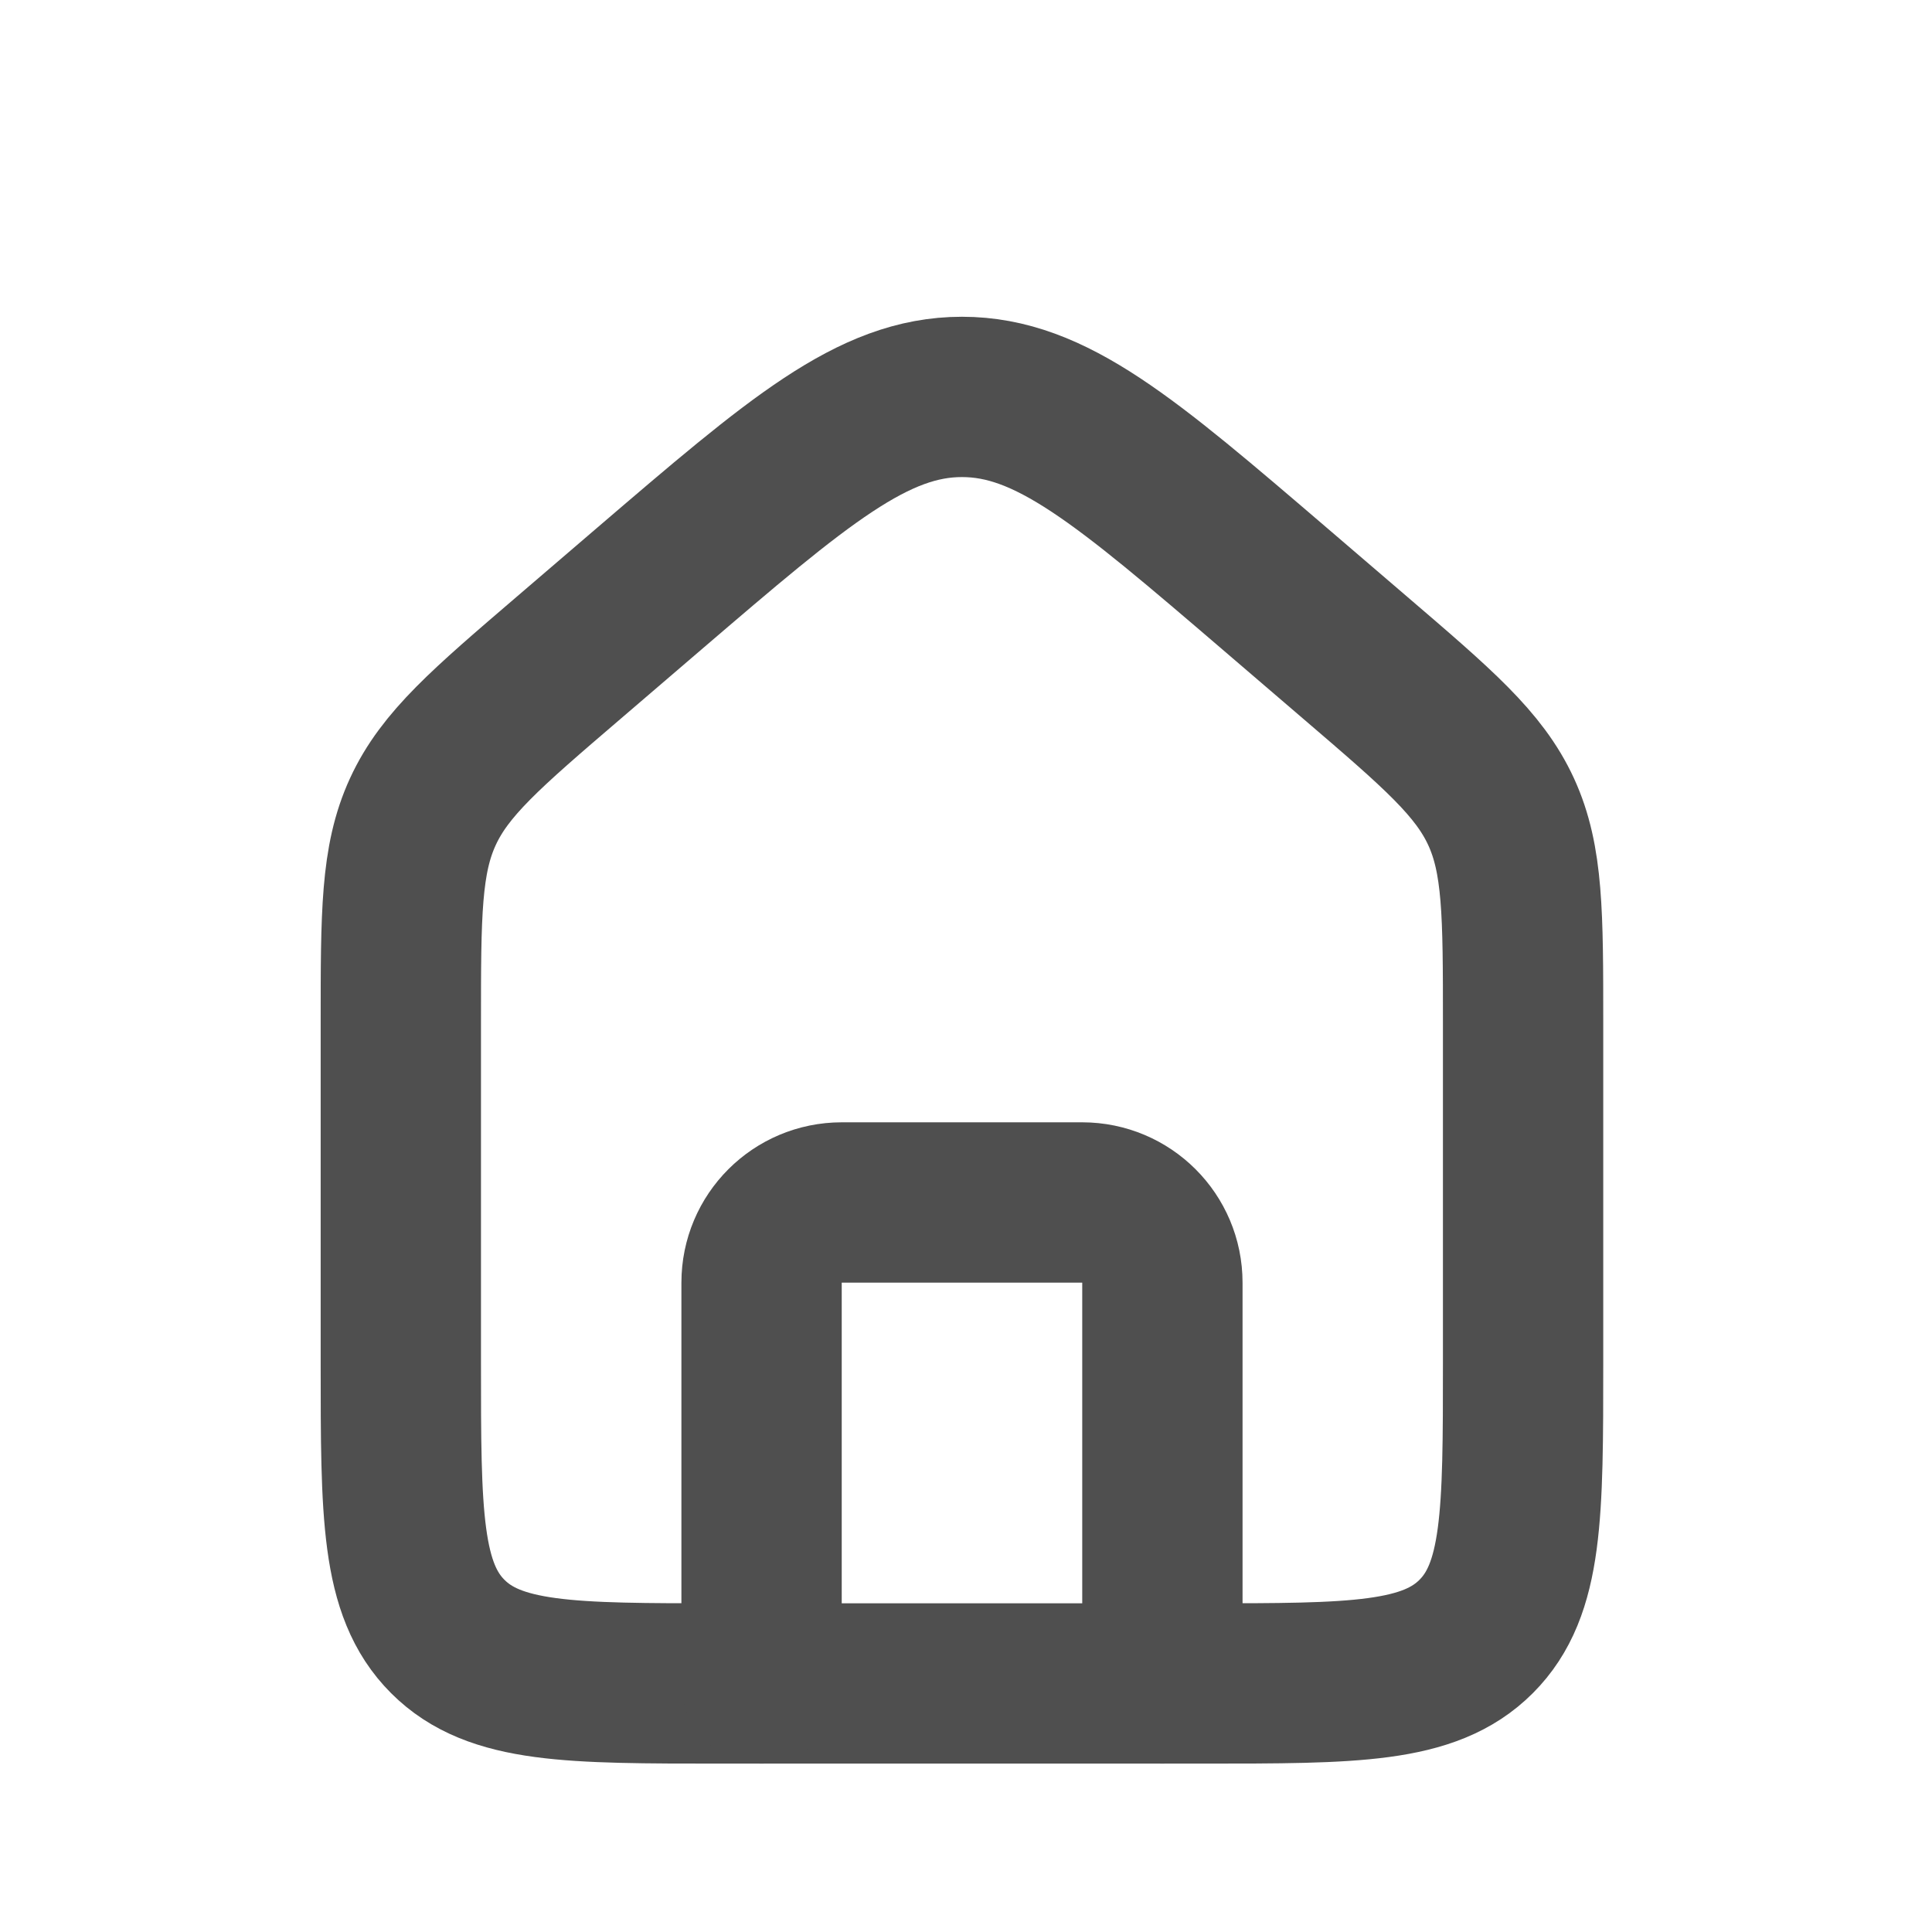
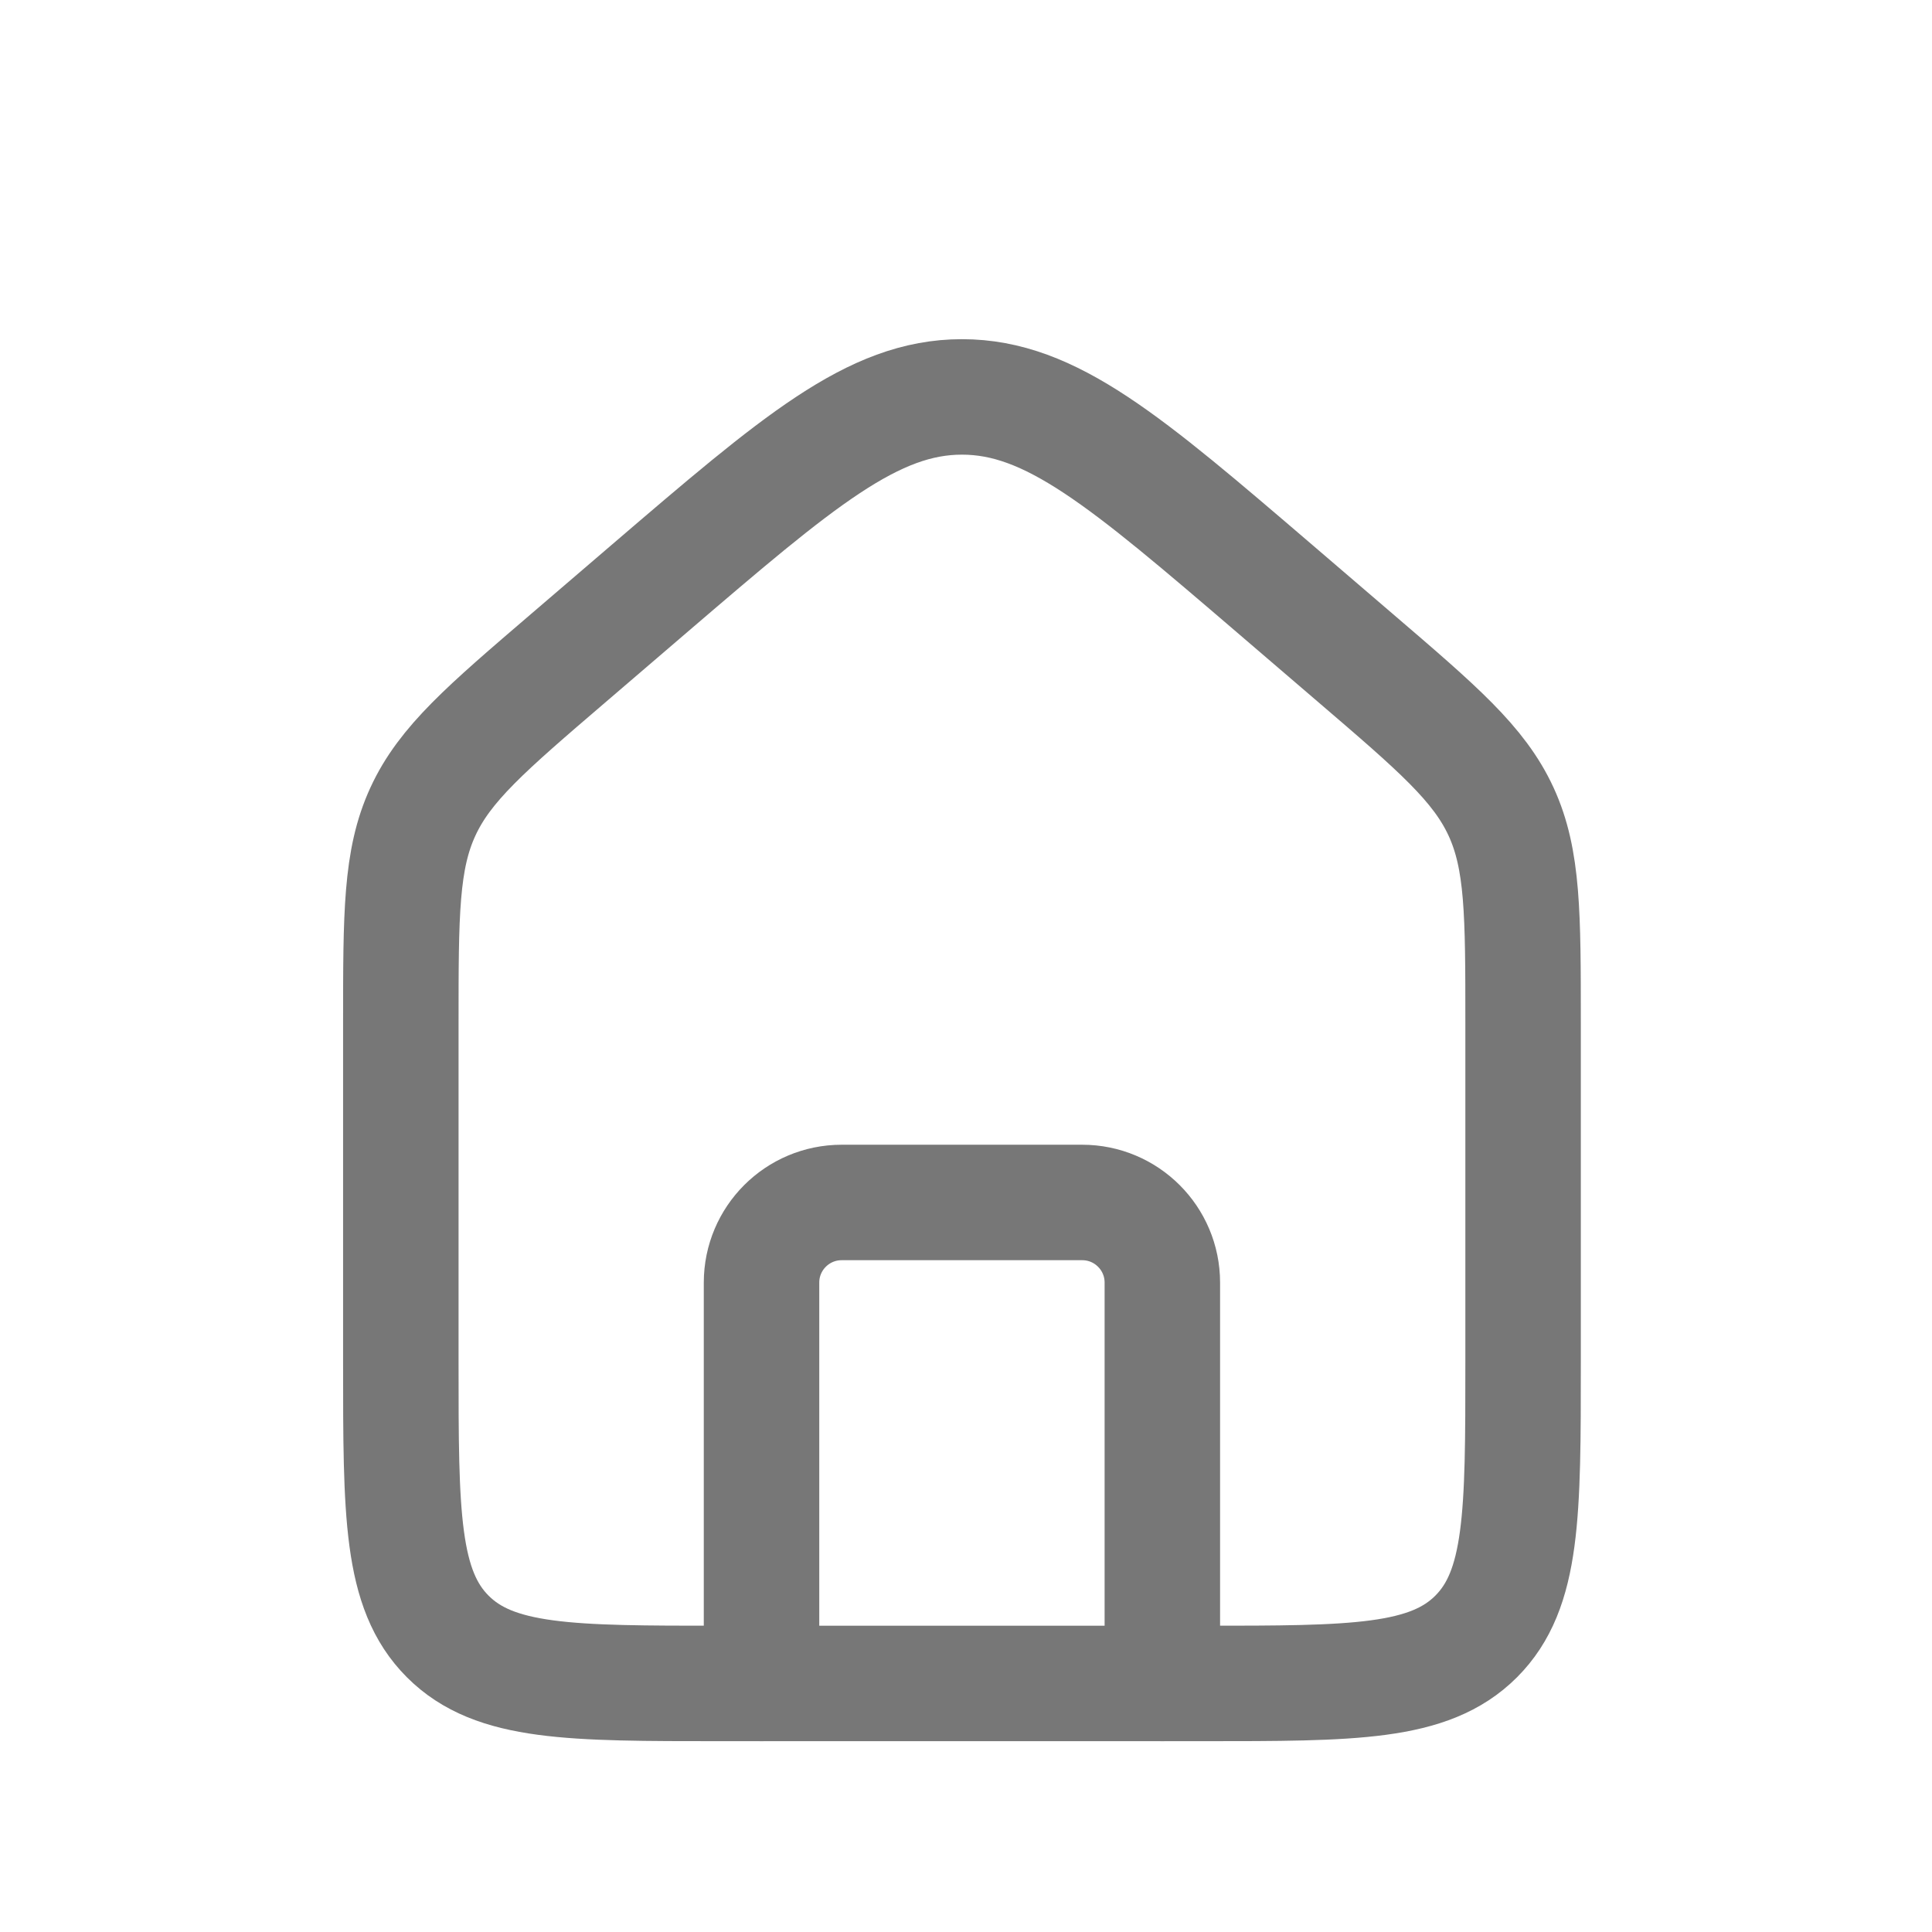
<svg xmlns="http://www.w3.org/2000/svg" width="43" height="43" viewBox="0 0 43 43" fill="none">
-   <path d="M8.921 22.765C8.921 20.343 8.921 19.132 9.411 18.067C9.9 17.002 10.82 16.214 12.659 14.638L14.443 13.108C17.768 10.259 19.43 8.834 21.41 8.834C23.39 8.834 25.052 10.259 28.377 13.108L30.161 14.638C32 16.214 32.92 17.002 33.41 18.067C33.899 19.132 33.899 20.343 33.899 22.765V30.331C33.899 33.695 33.899 35.378 32.854 36.423C31.809 37.468 30.127 37.468 26.763 37.468H16.058C12.693 37.468 11.011 37.468 9.966 36.423C8.921 35.378 8.921 33.695 8.921 30.331V22.765Z" stroke="#4F4F4F" stroke-width="3.568" />
-   <path d="M25.871 37.468V28.547C25.871 27.561 25.072 26.763 24.086 26.763H18.734C17.748 26.763 16.95 27.561 16.95 28.547V37.468" stroke="#4F4F4F" stroke-width="3.568" stroke-linecap="round" stroke-linejoin="round" />
+   <path d="M8.921 22.765C8.921 20.343 8.921 19.132 9.411 18.067C9.9 17.002 10.82 16.214 12.659 14.638L14.443 13.108C17.768 10.259 19.43 8.834 21.41 8.834C23.39 8.834 25.052 10.259 28.377 13.108L30.161 14.638C32 16.214 32.92 17.002 33.41 18.067C33.899 19.132 33.899 20.343 33.899 22.765V30.331C33.899 33.695 33.899 35.378 32.854 36.423C31.809 37.468 30.127 37.468 26.763 37.468H16.058C12.693 37.468 11.011 37.468 9.966 36.423C8.921 35.378 8.921 33.695 8.921 30.331V22.765Z" stroke="#777777" stroke-width="2.57" />
+   <path d="M25.87 37.468V28.547C25.87 27.561 25.071 26.763 24.086 26.763H18.733C17.748 26.763 16.949 27.561 16.949 28.547V37.468" stroke="#777777" stroke-width="2.57" stroke-linecap="round" stroke-linejoin="round" />
</svg>
